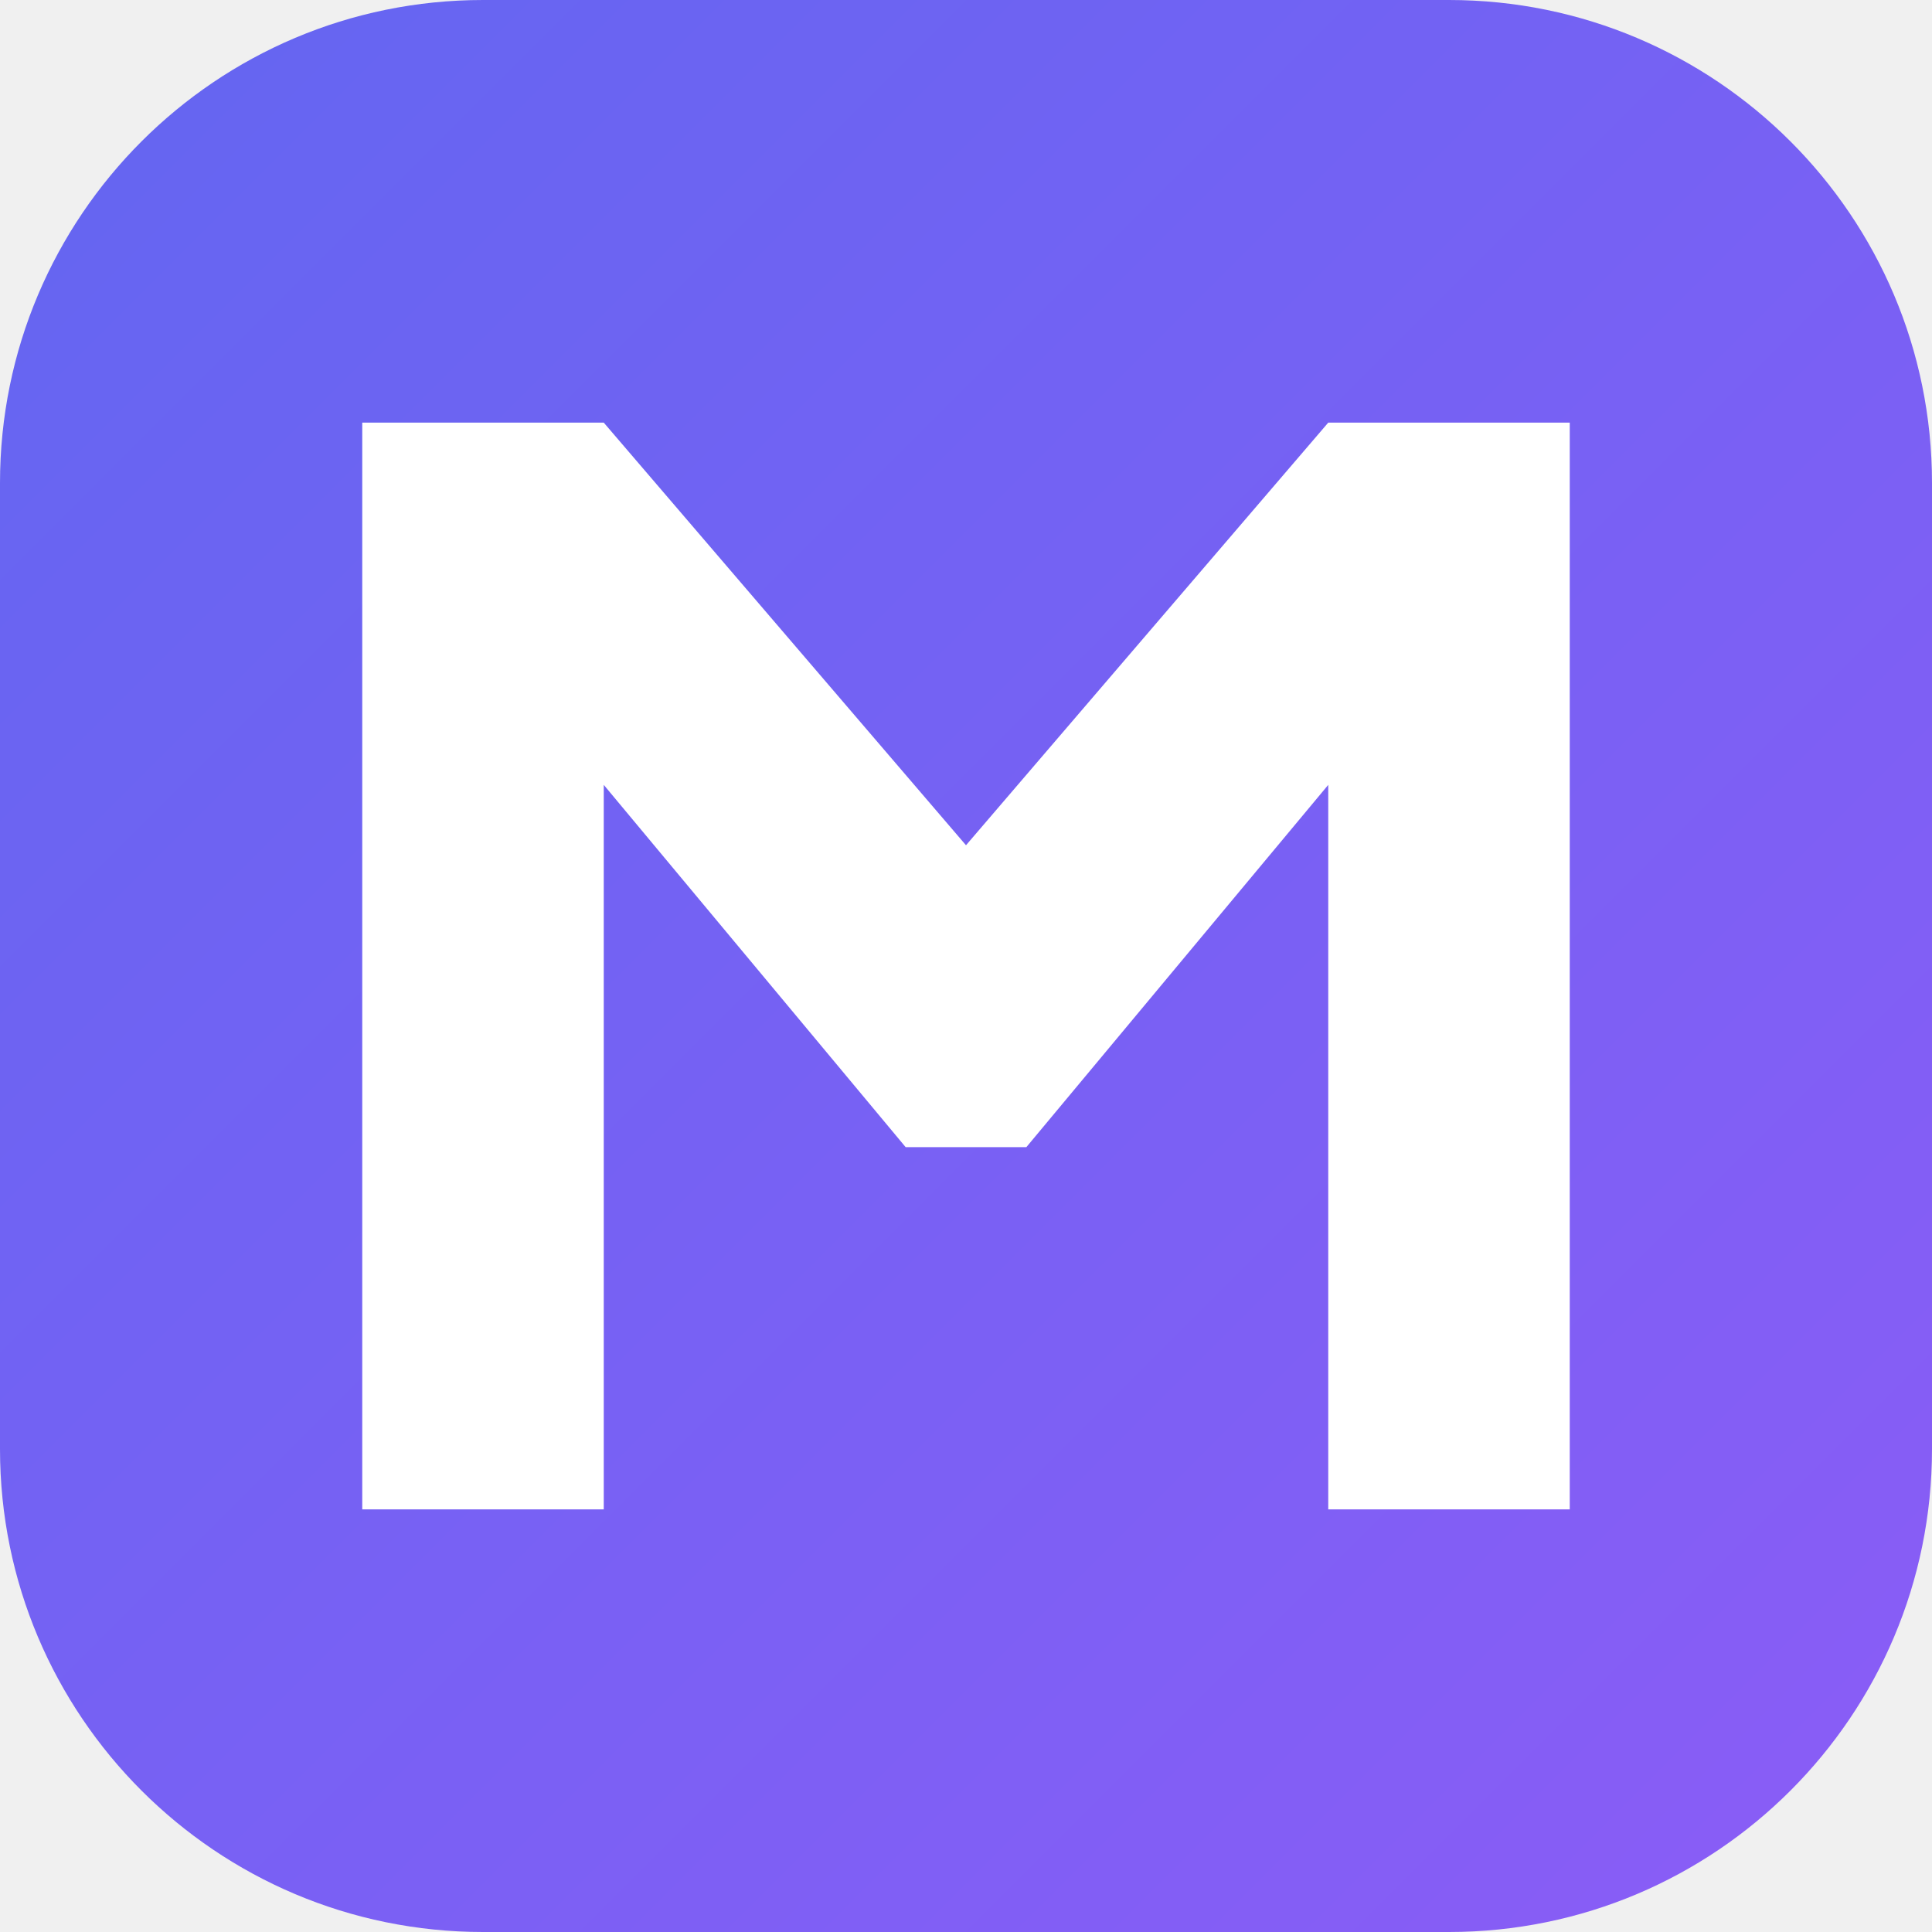
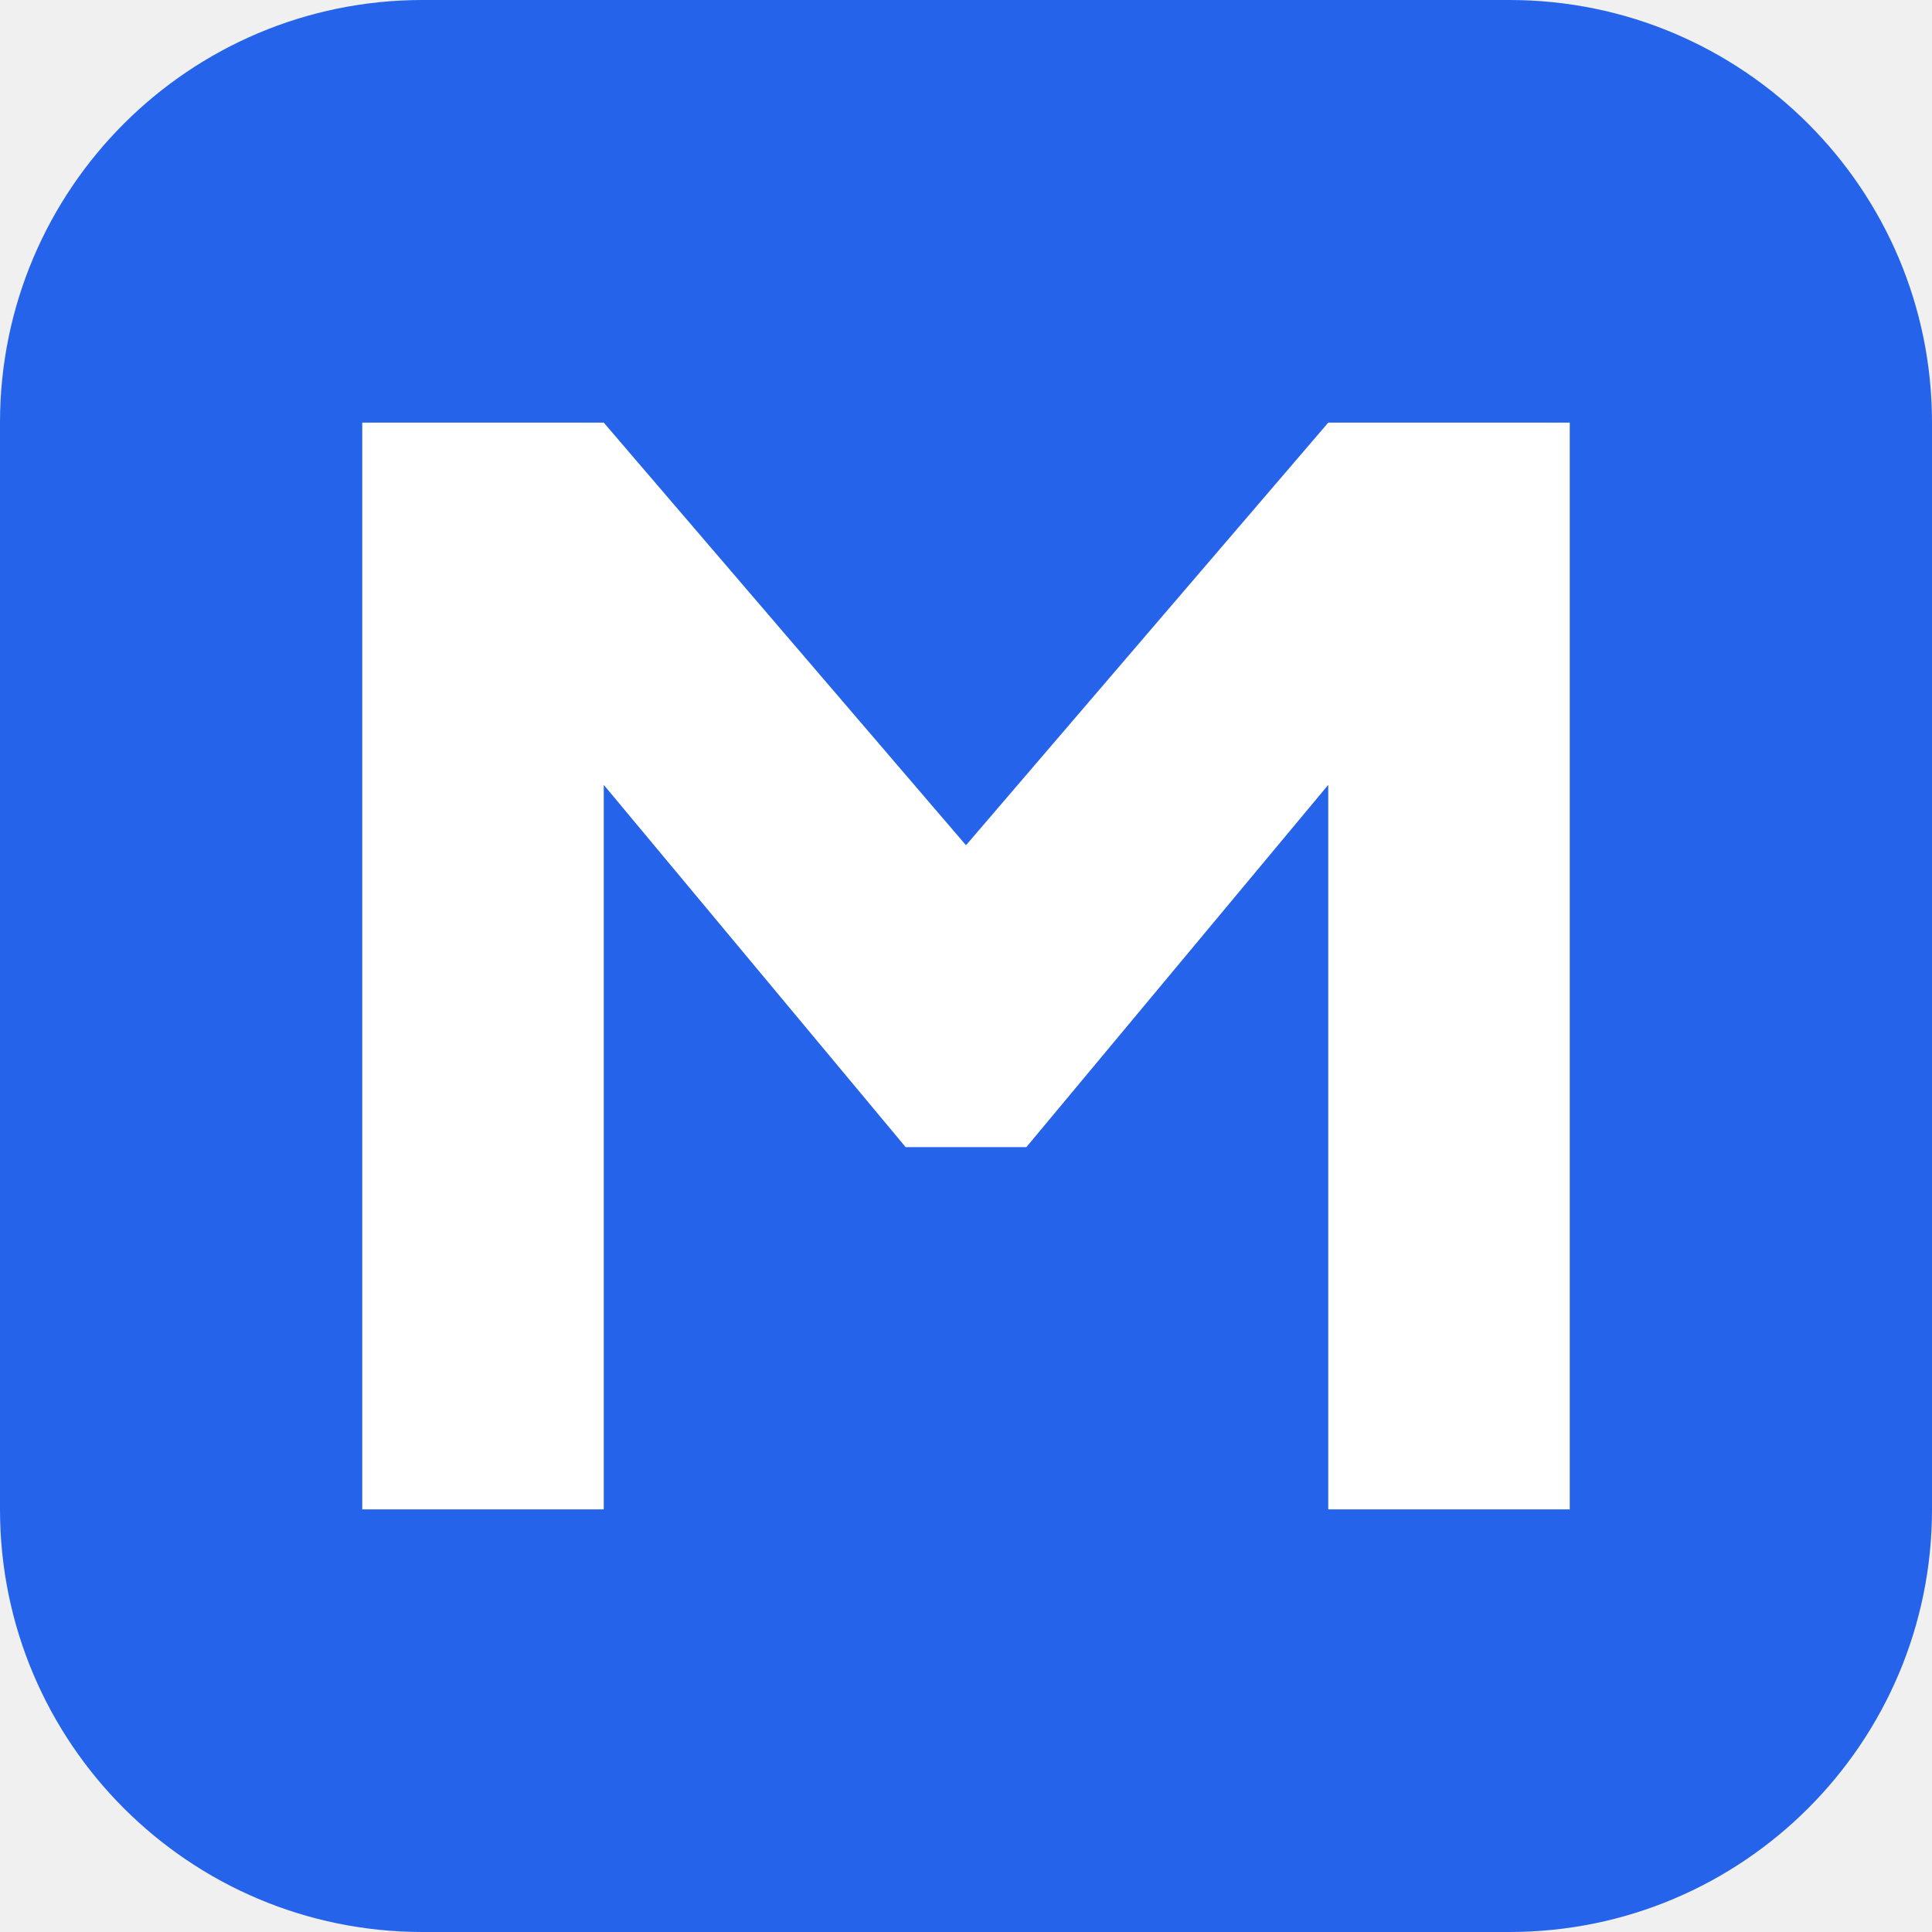
- <svg xmlns="http://www.w3.org/2000/svg" width="32" height="32" viewBox="0 0 32 32" fill="none">
-   <rect width="32" height="32" rx="8" fill="url(#logoGradient)" />
+ <svg xmlns="http://www.w3.org/2000/svg" width="32" height="32" viewBox="0 0 32 32" fill="none" role="img" aria-label="Metis">
+   <rect width="32" height="32" rx="7" fill="#2563eb" />
  <path d="M6 25V7h4l6 7 6-7h4v18h-4V13l-5 6h-2l-5-6v12H6z" fill="white" />
-   <defs>
-     <linearGradient id="logoGradient" x1="0" y1="0" x2="32" y2="32" gradientUnits="userSpaceOnUse">
-       <stop offset="0%" stop-color="#6366f1" />
-       <stop offset="100%" stop-color="#8b5cf6" />
-     </linearGradient>
-   </defs>
</svg>
